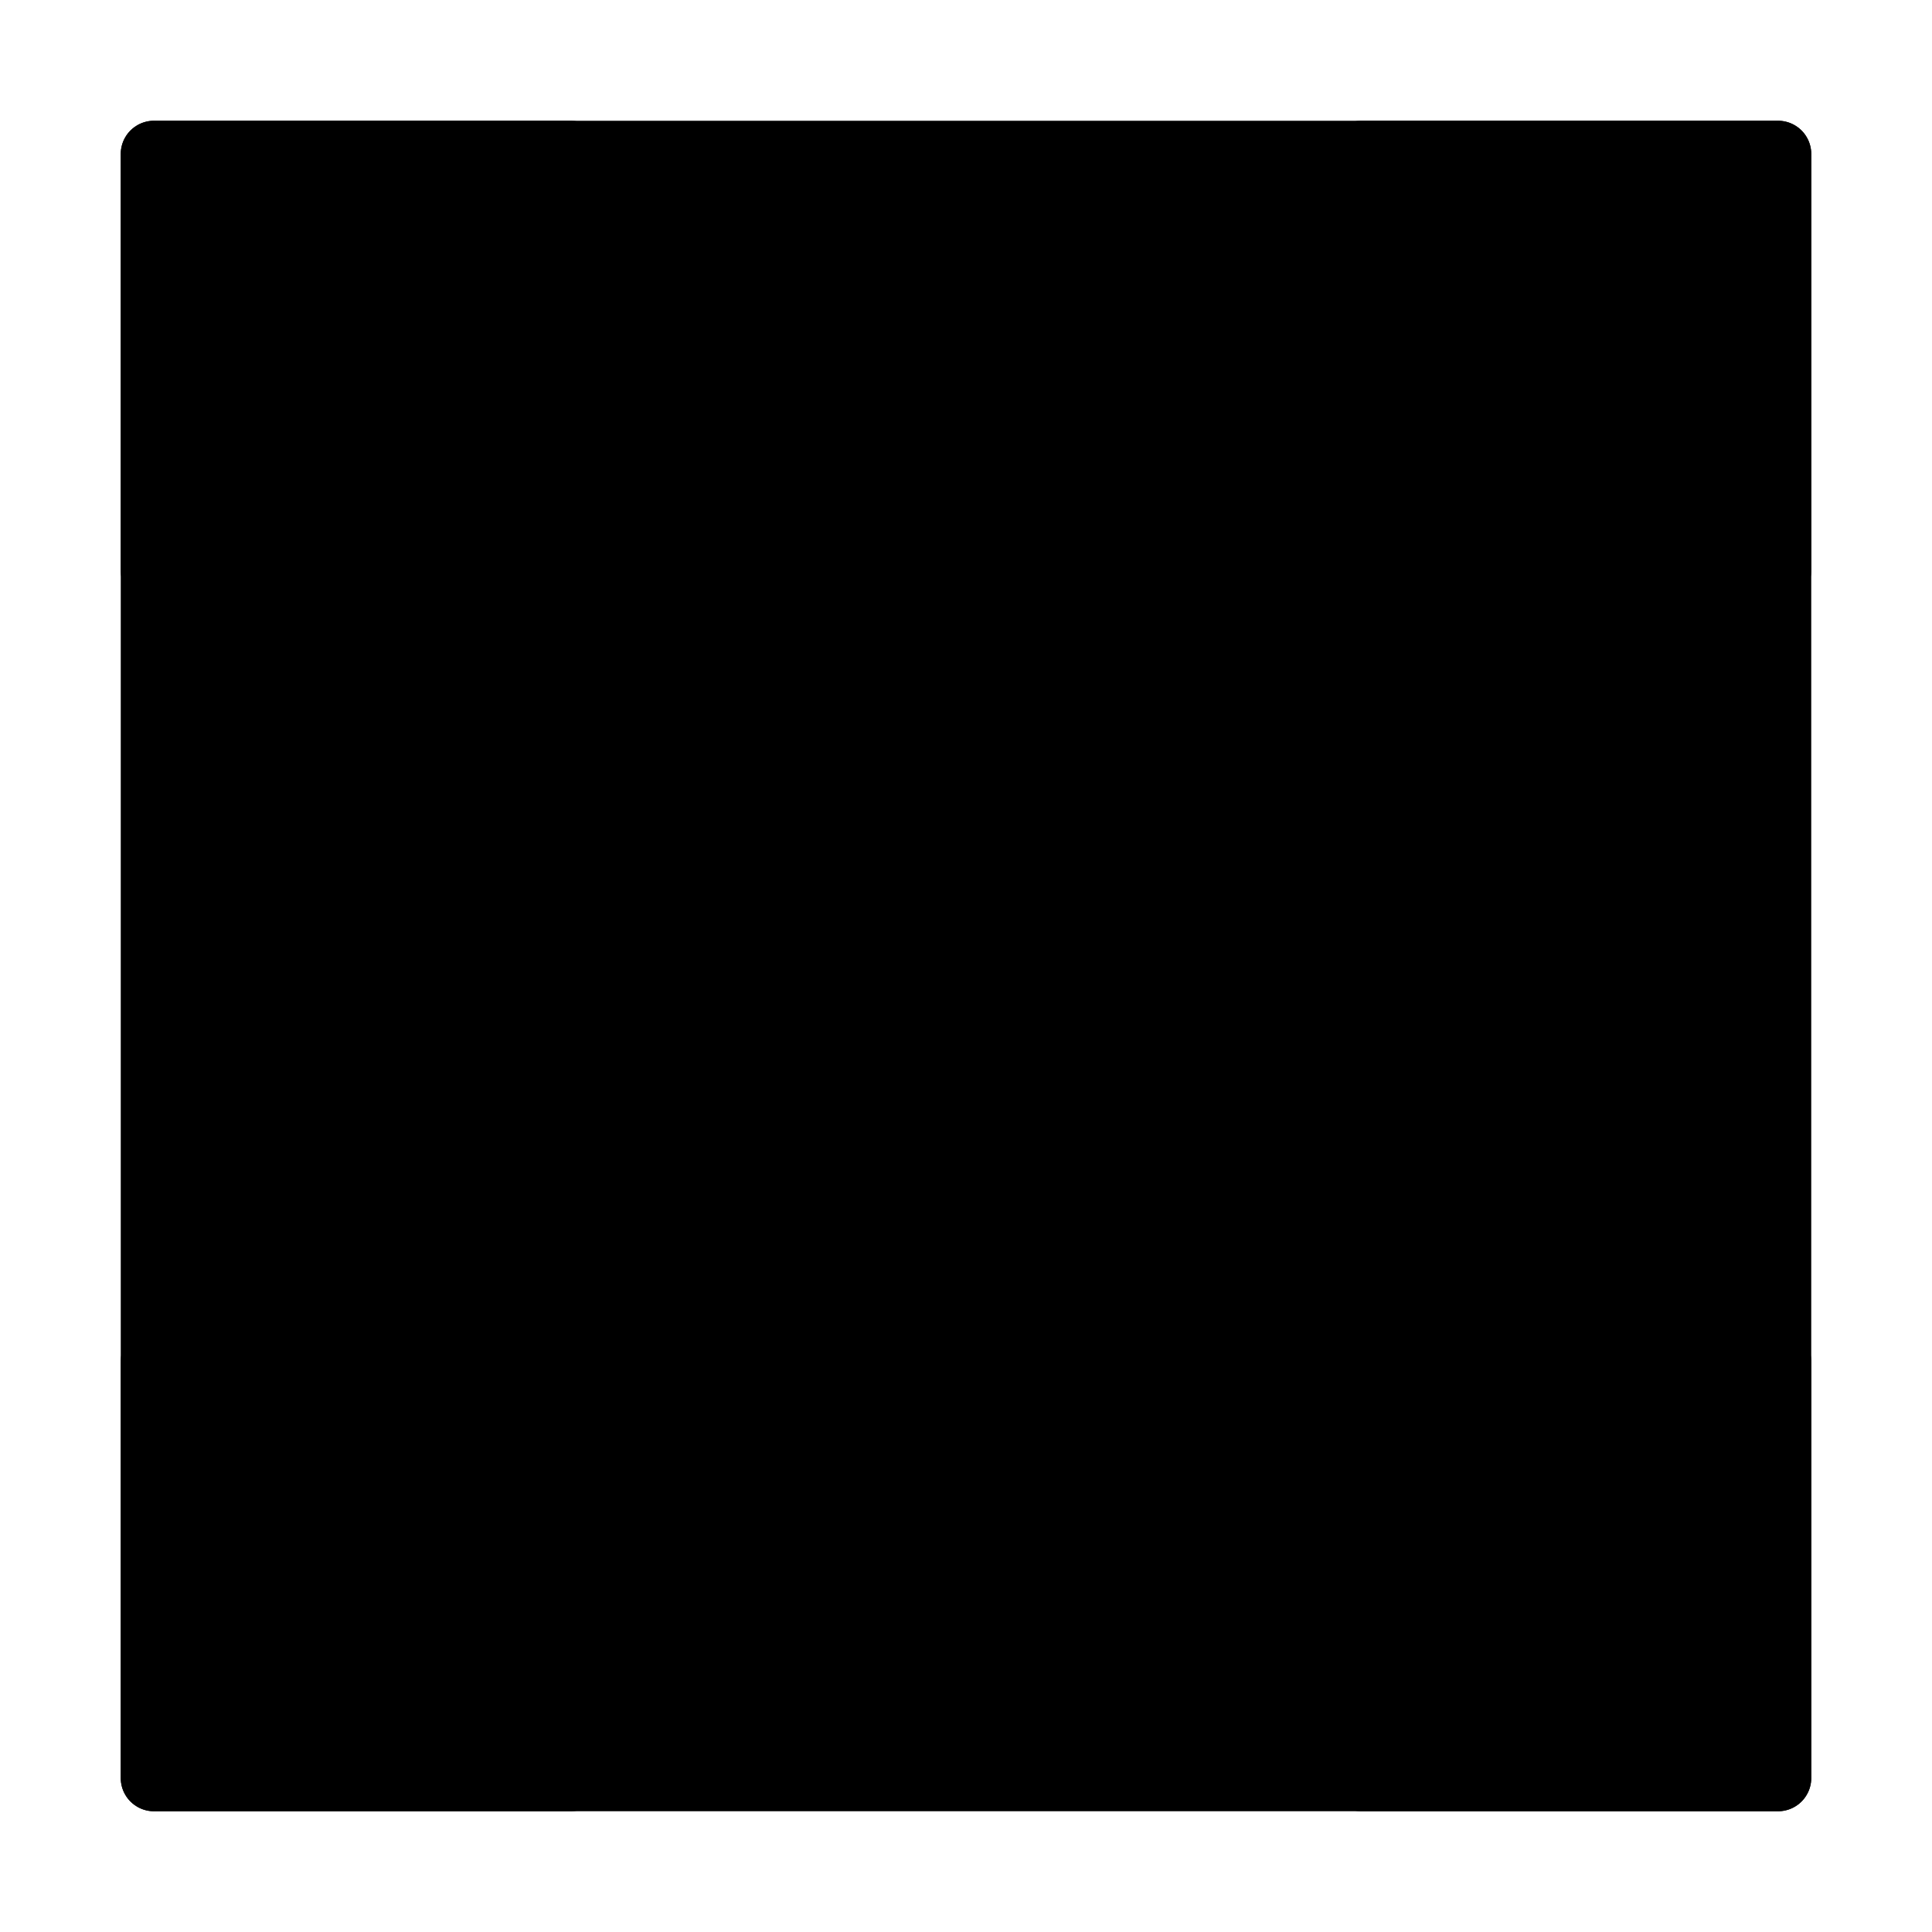
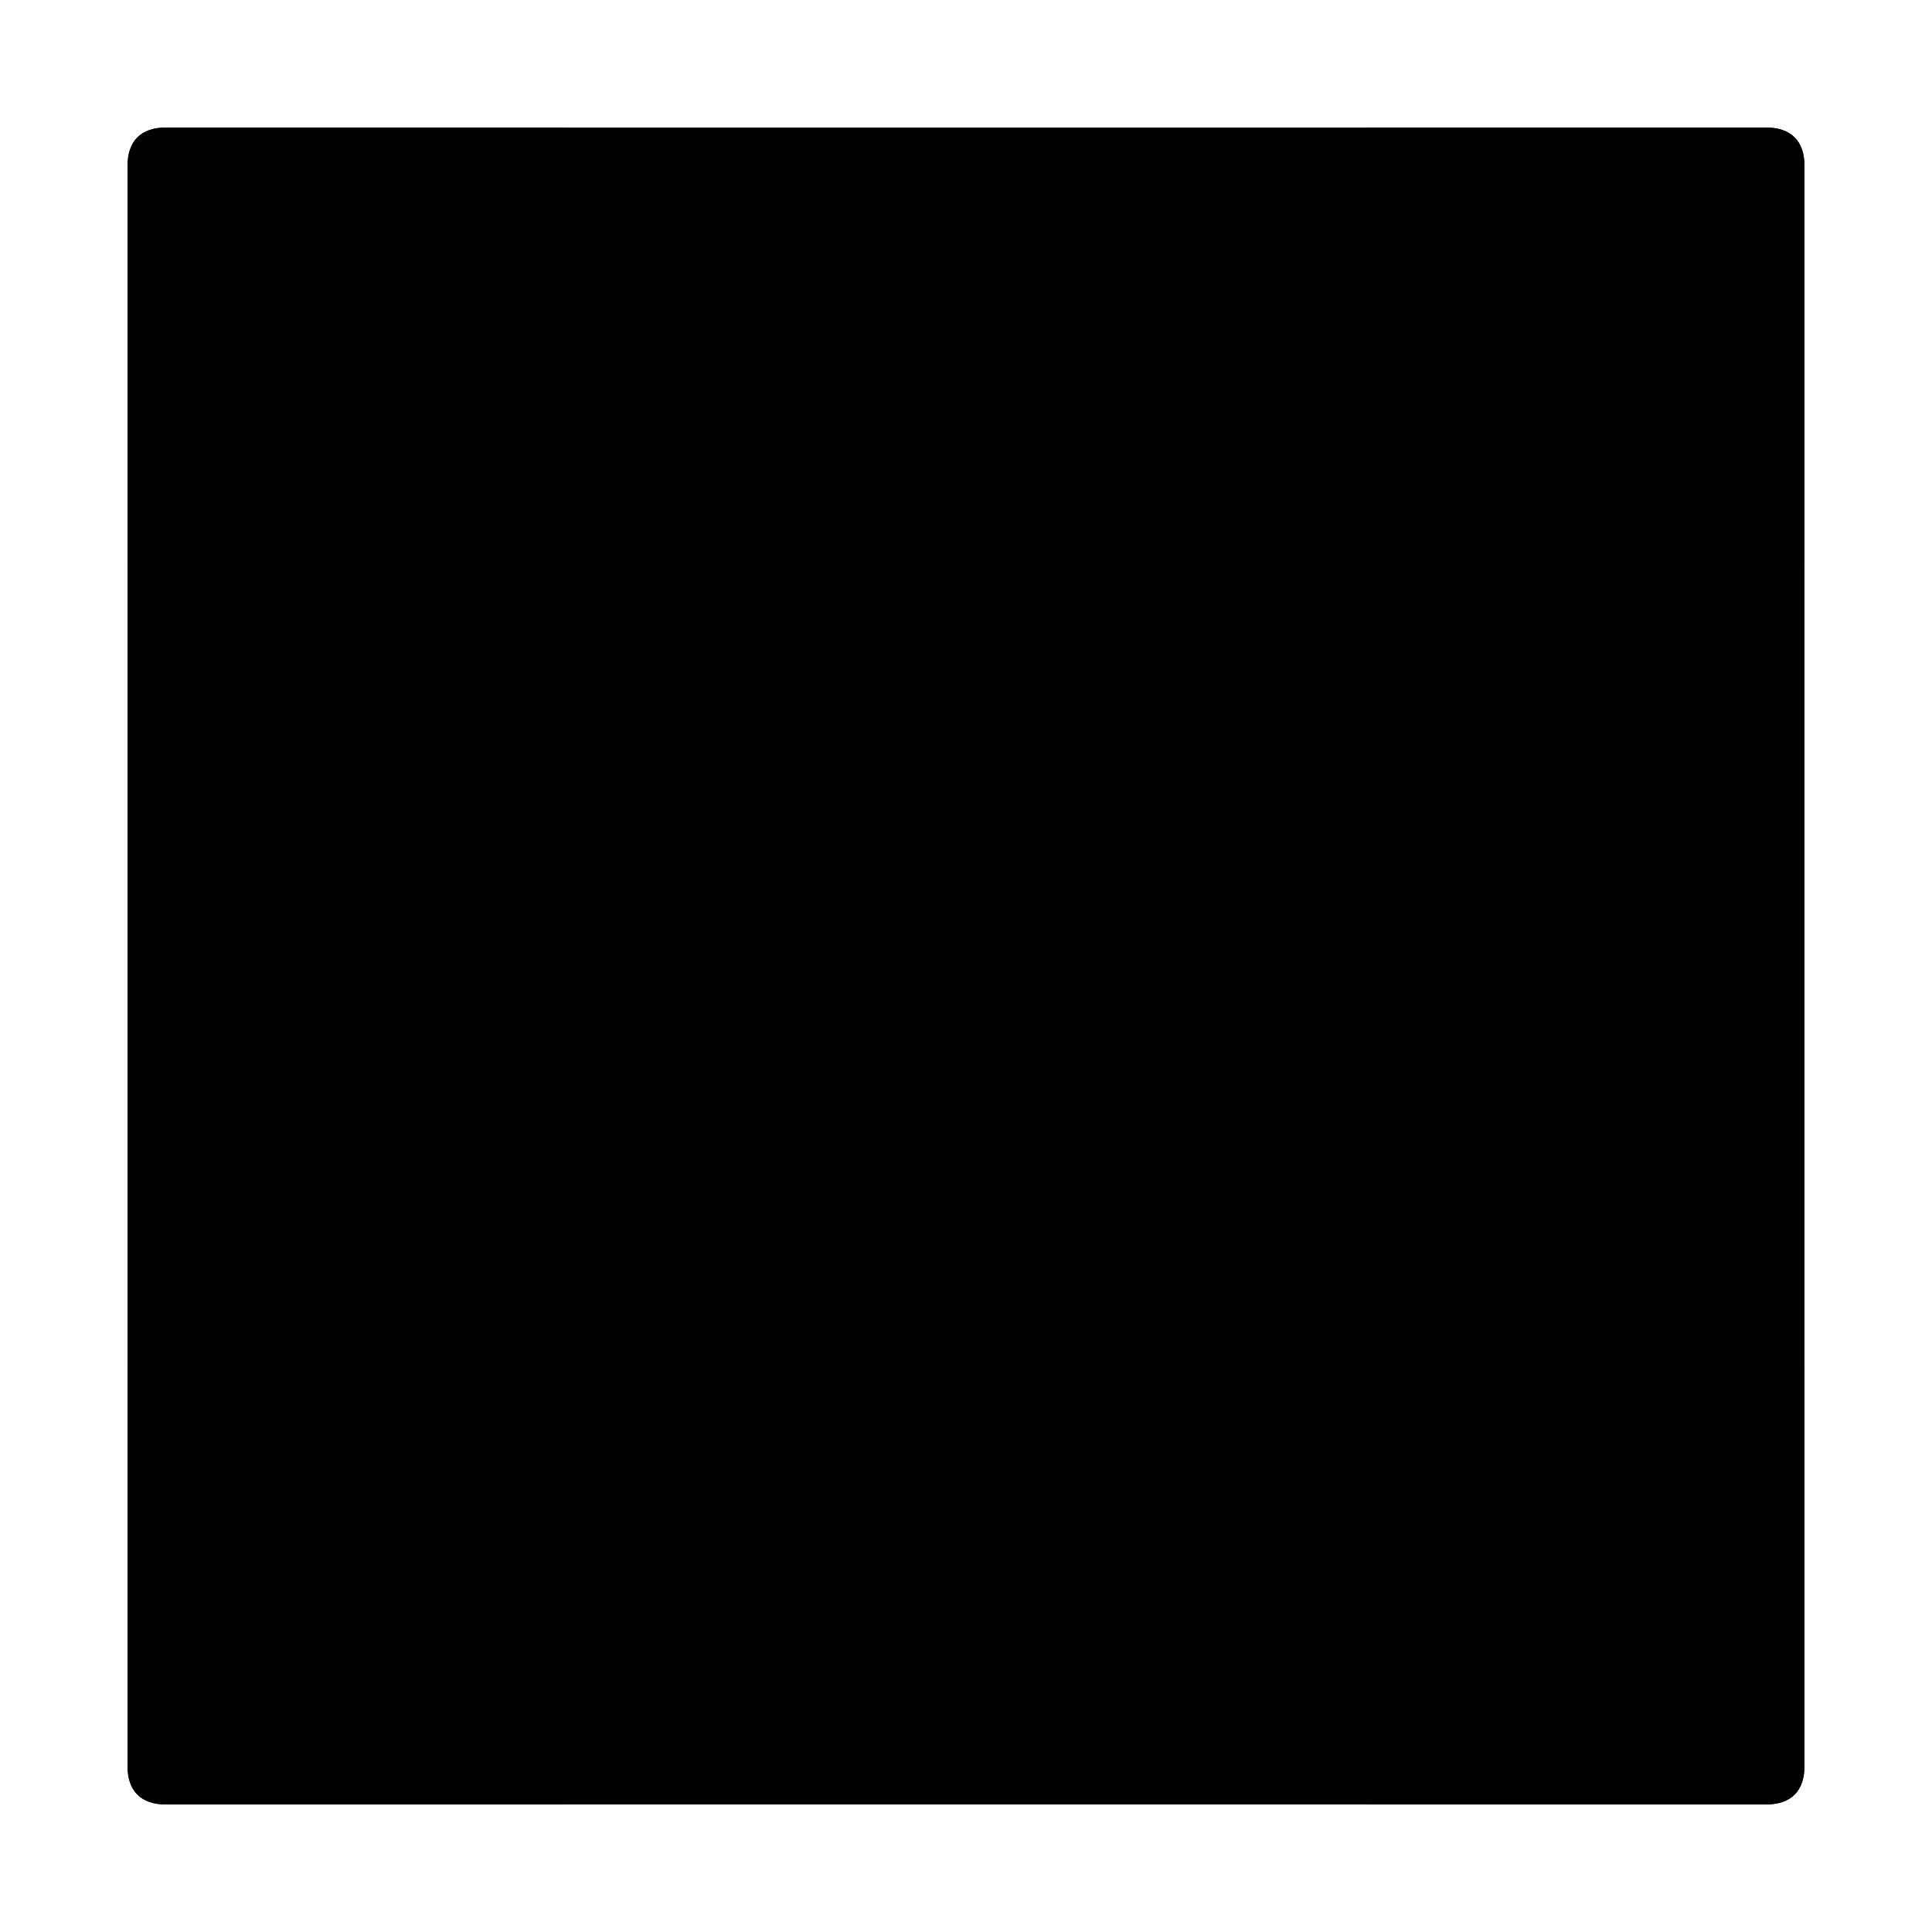
<svg xmlns="http://www.w3.org/2000/svg" viewBox="0 0 64 64" width="64" height="64">
-   <g stroke-linejoin="round">
-     <path d="M5.1,5.1H58.9V58.9H5.1Z" fill="currentColor" stroke="currentColor" stroke-width="2.2" />
-     <path d="M5.1,5.1h13.8v13.8h-13.8Z" fill="currentColor" stroke="currentColor" stroke-width="2.2" />
-     <path d="M45.1,5.1h13.8v13.8h-13.8Z" fill="currentColor" stroke="currentColor" stroke-width="2.2" />
-     <path d="M5.1,45.1h13.8v13.8h-13.8Z" fill="currentColor" stroke="currentColor" stroke-width="2.2" />
-     <path d="M45.1,45.1h13.8v13.8h-13.8Z" fill="currentColor" stroke="currentColor" stroke-width="2.2" />
-   </g>
+   <path d="M5.5,4.4H58.5Q59.6,4.4 59.6,5.5V58.5Q59.6,59.6 58.5,59.6H5.5Q4.4,59.6 4.4,58.5V5.5Q4.4,4.4 5.5,4.4Z" fill="currentColor" stroke="currentColor" stroke-width=".35" />
+   <path d="M5.5,4.4H18.5Q19.6,4.4 19.6,5.5V18.5Q19.6,19.6 18.5,19.6H5.5Q4.4,19.6 4.4,18.5V5.5Q4.4,4.4 5.5,4.4Z" fill="currentColor" stroke="currentColor" stroke-width=".35" />
+   <path d="M45.5,4.4H58.5Q59.6,4.4 59.6,5.5V18.5Q59.6,19.6 58.5,19.6H45.5Q44.4,19.6 44.4,18.5V5.5Q44.4,4.4 45.5,4.4Z" fill="currentColor" stroke="currentColor" stroke-width=".35" />
+   <path d="M5.5,44.4H18.5Q19.6,44.4 19.6,45.5V58.5Q19.6,59.6 18.5,59.6H5.5Q4.4,59.6 4.4,58.5V45.5Q4.4,44.4 5.5,44.4Z" fill="currentColor" stroke="currentColor" stroke-width=".35" />
+   <path d="M45.5,44.4H58.5Q59.6,44.4 59.6,45.5V58.5Q59.6,59.6 58.5,59.6H45.5Q44.4,59.6 44.4,58.5V45.5Q44.4,44.4 45.5,44.4Z" fill="currentColor" stroke="currentColor" stroke-width=".35" />
</svg>
